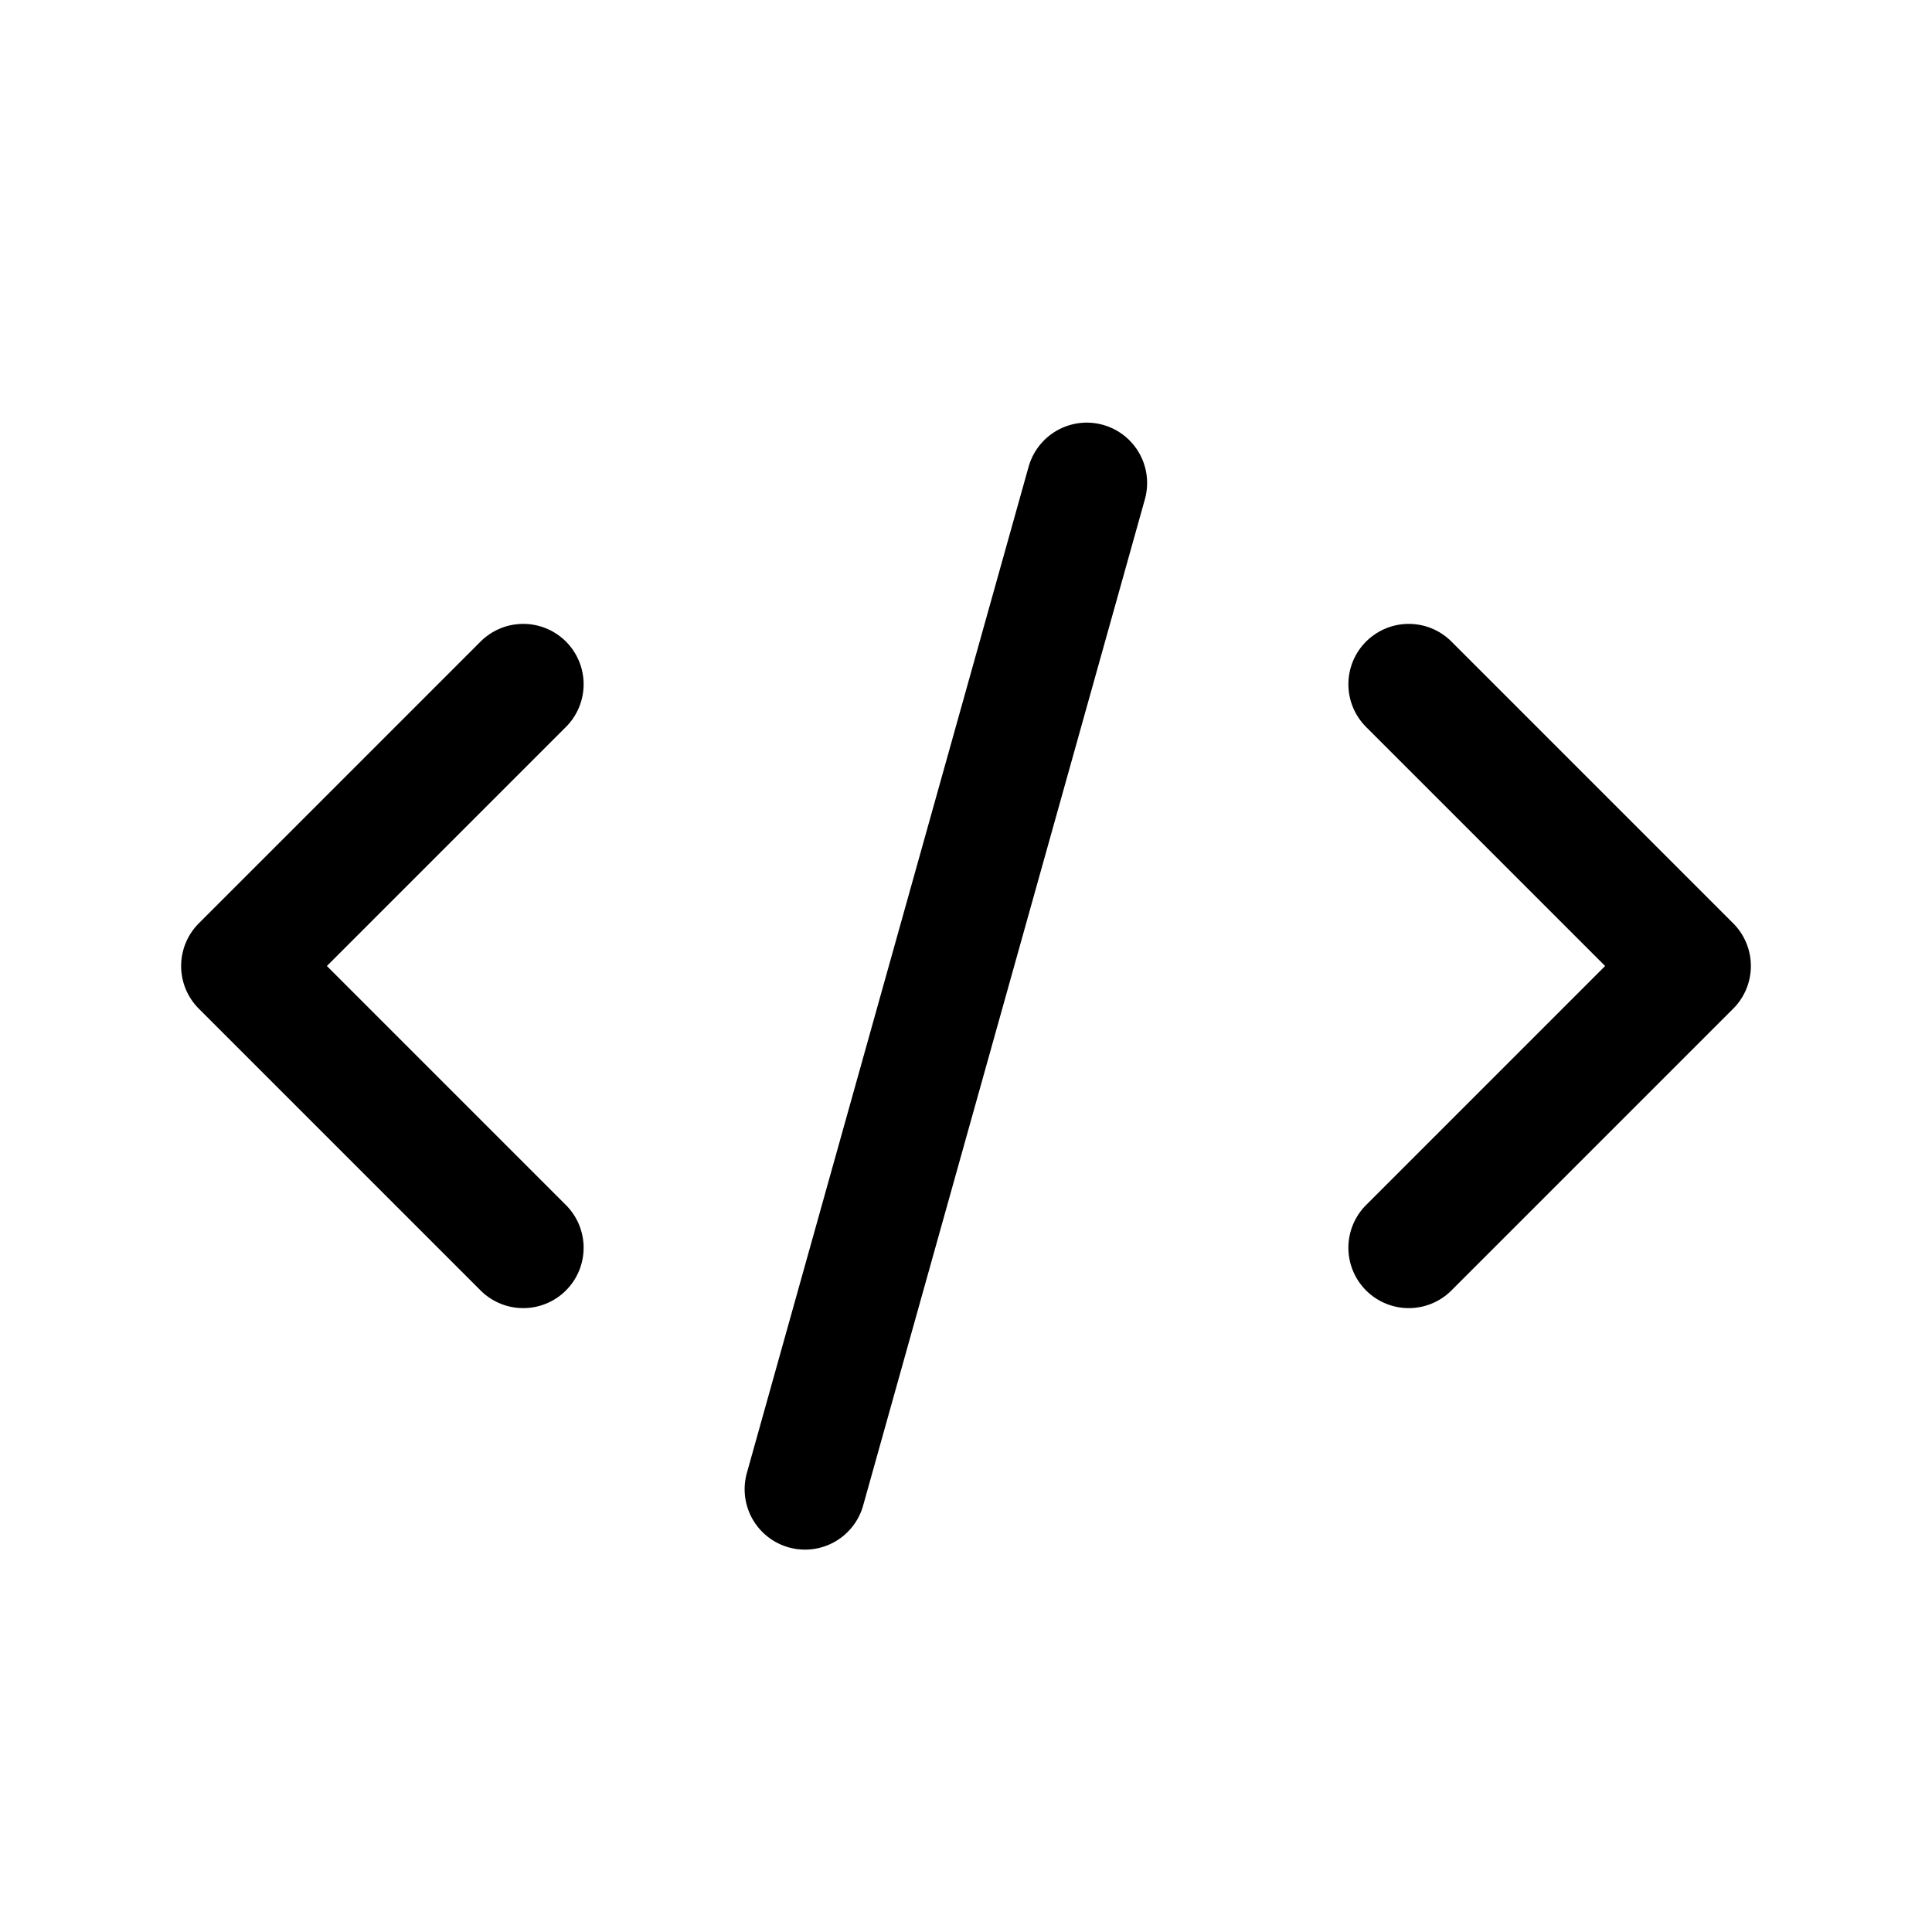
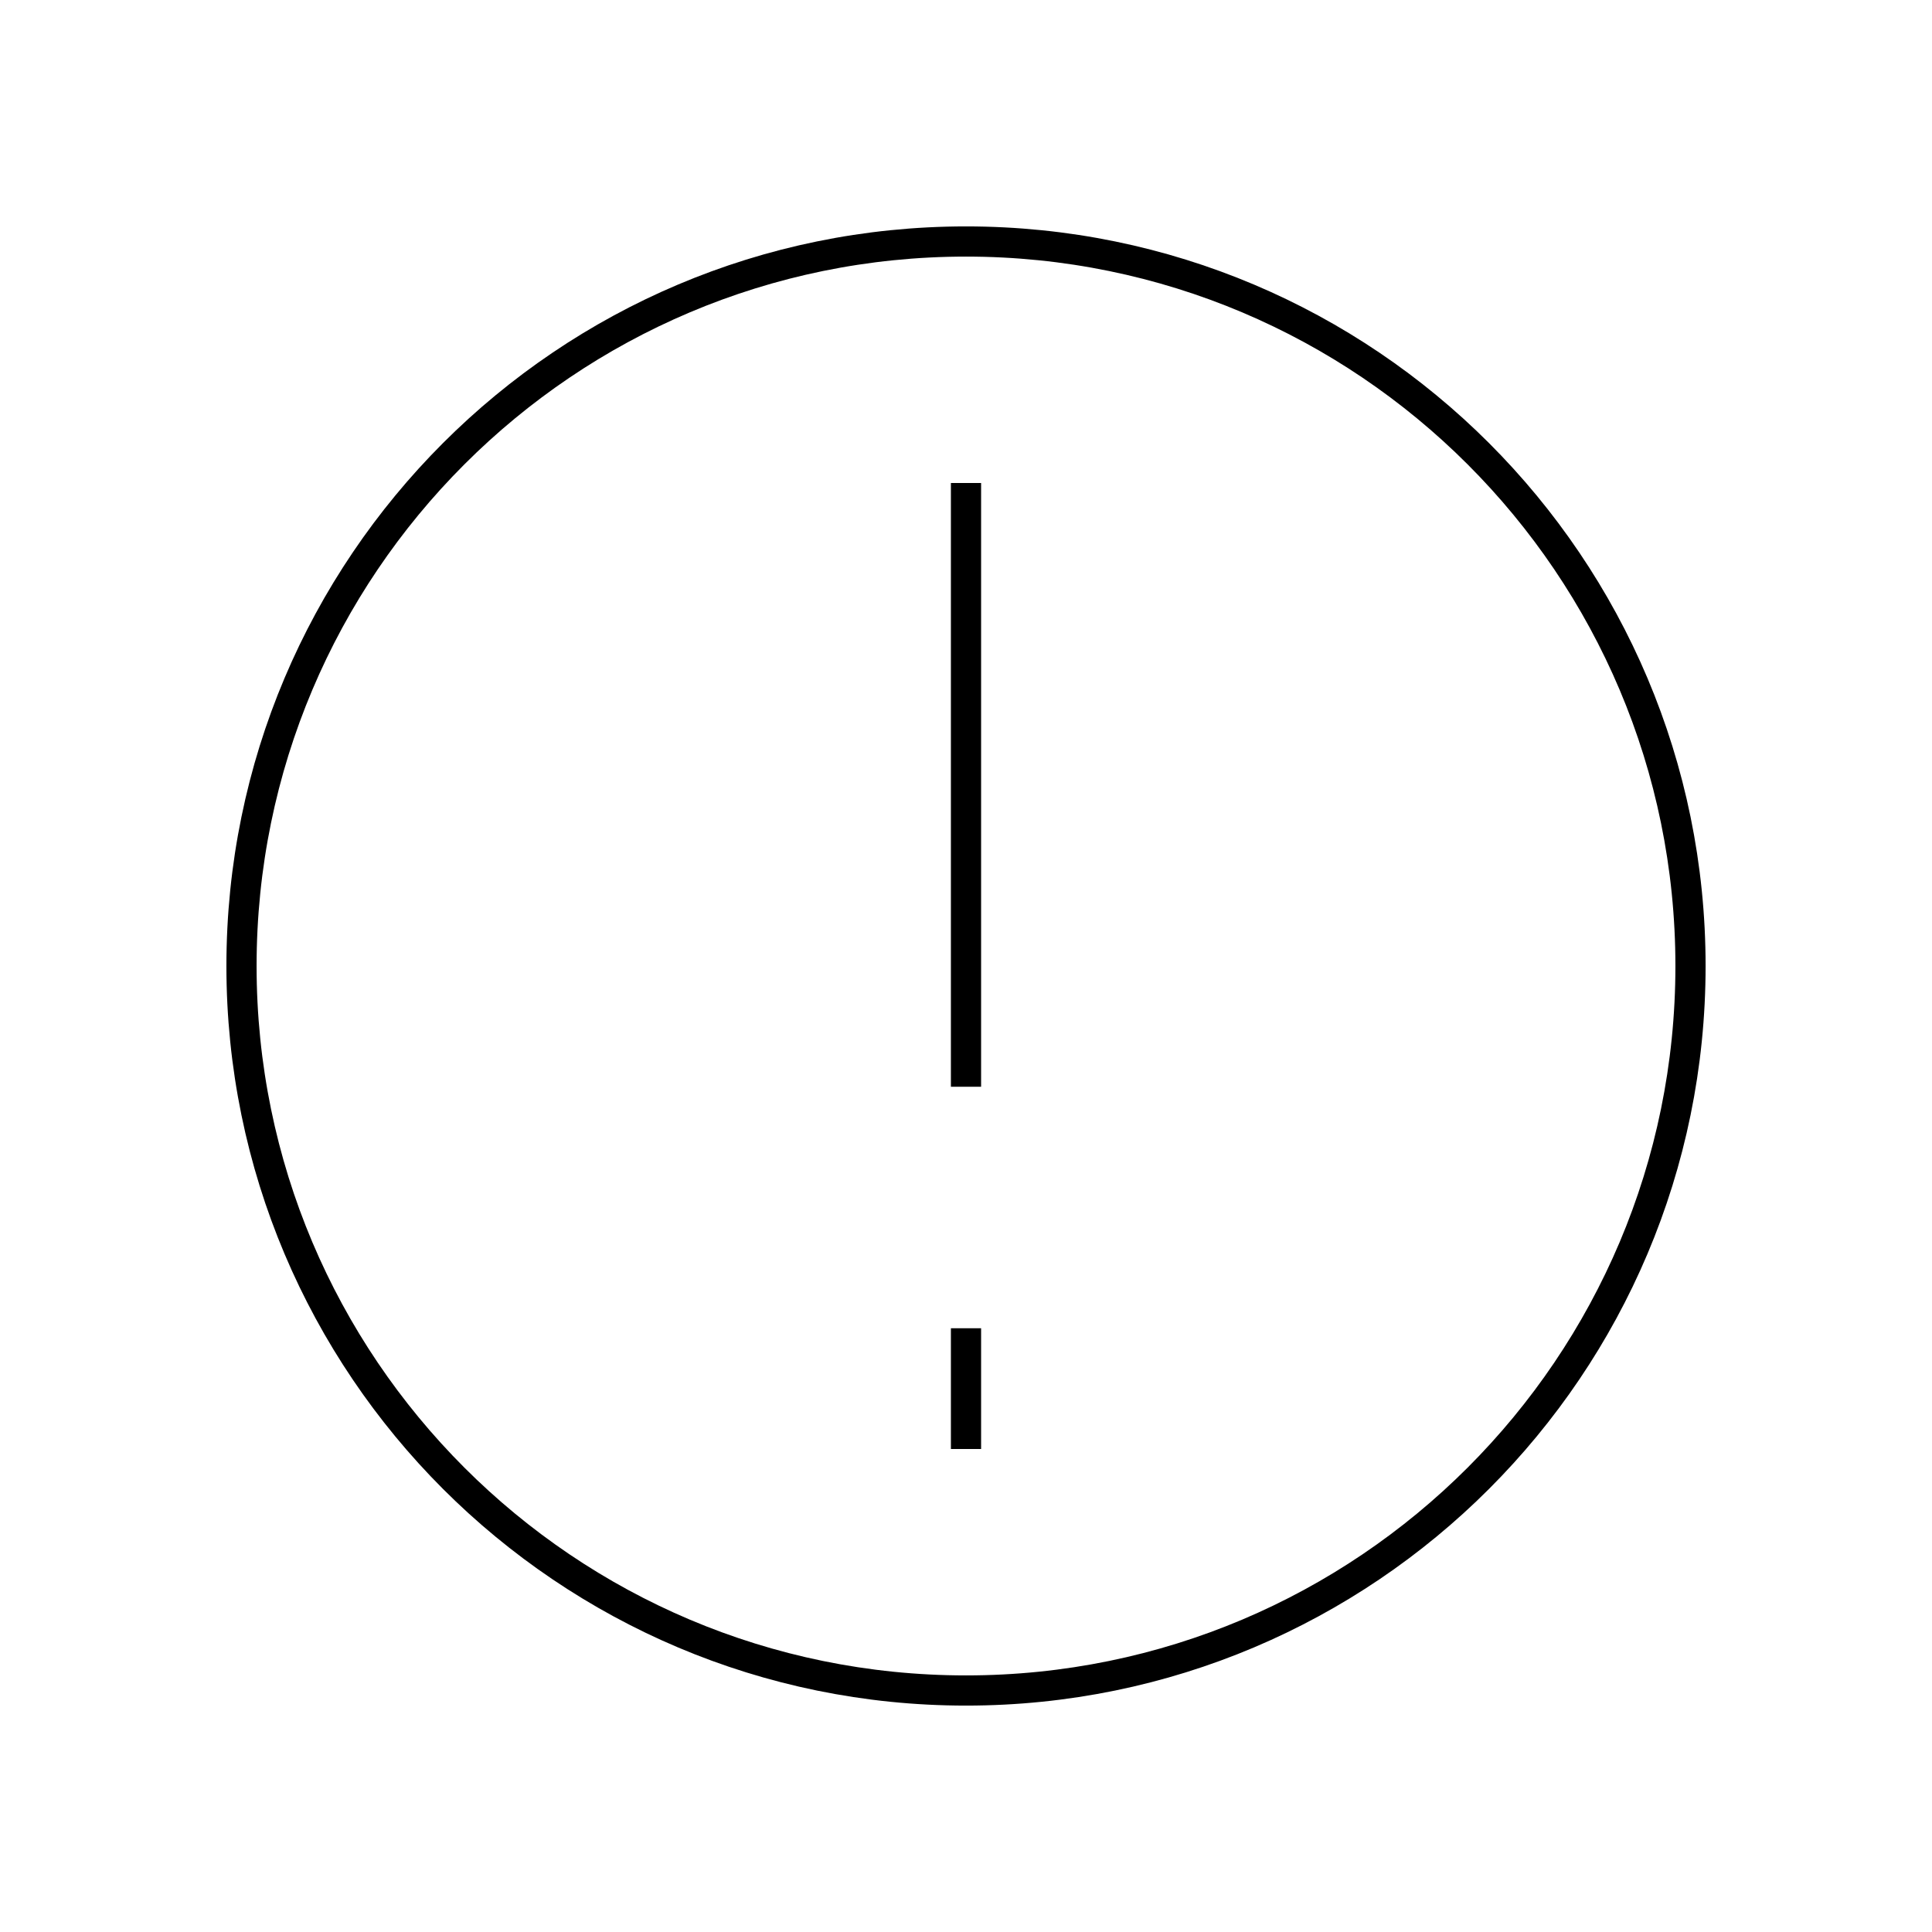
- <svg xmlns="http://www.w3.org/2000/svg" width="800px" height="800px" viewBox="0 0 24 24" fill="none">
-   <path d="M13.5 6L10 18.5" stroke="#000000" stroke-width="1.5" stroke-linecap="round" stroke-linejoin="round" />
-   <path d="M6.5 8.5L3 12L6.5 15.5" stroke="#000000" stroke-width="1.5" stroke-linecap="round" stroke-linejoin="round" />
-   <path d="M17.5 8.5L21 12L17.5 15.5" stroke="#000000" stroke-width="1.5" stroke-linecap="round" stroke-linejoin="round" />
+ <svg xmlns="http://www.w3.org/2000/svg" width="800px" height="800px" viewBox="0 0 64 64" fill="none" stroke="#000000">
+   <g id="SVGRepo_bgCarrier" stroke-width="0" />
+   <g id="SVGRepo_tracerCarrier" stroke-linecap="round" stroke-linejoin="round" />
+   <g id="SVGRepo_iconCarrier">
+     <circle cx="32" cy="32" r="24" />
+     <line x1="32" y1="16" x2="32" y2="36" />
+     <line x1="32" y1="44" x2="32" y2="48" />
+   </g>
</svg>
